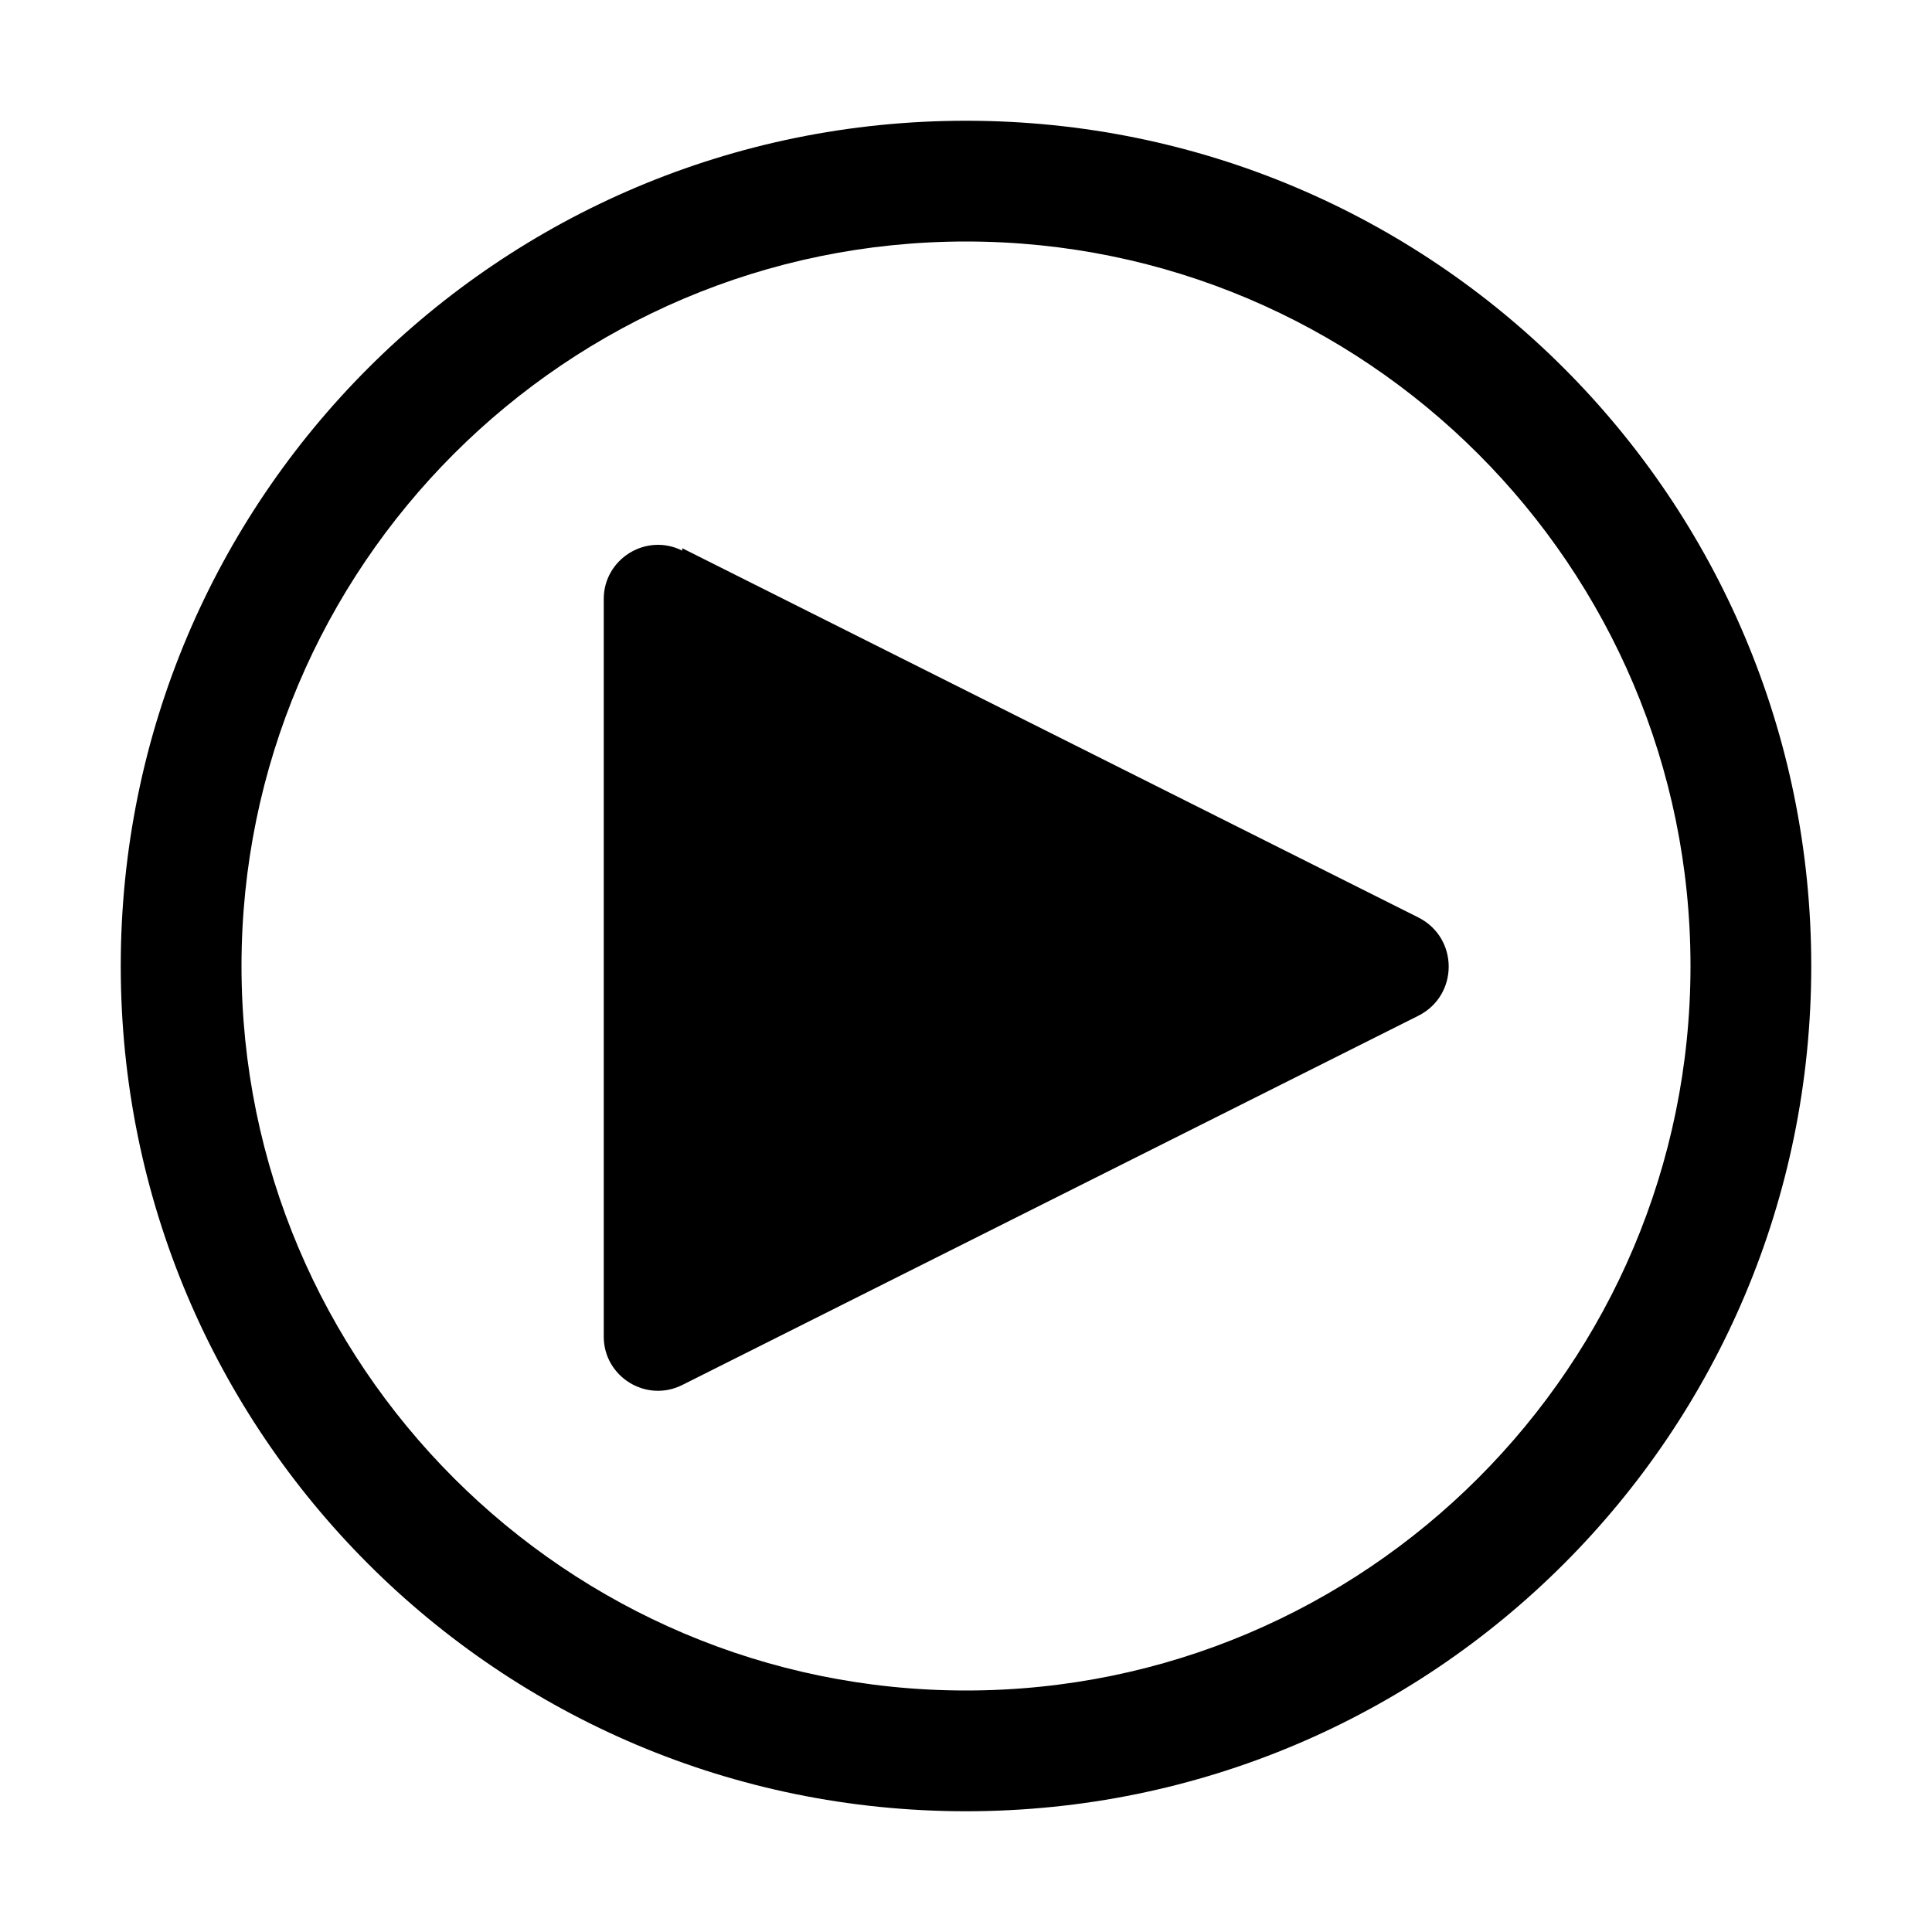
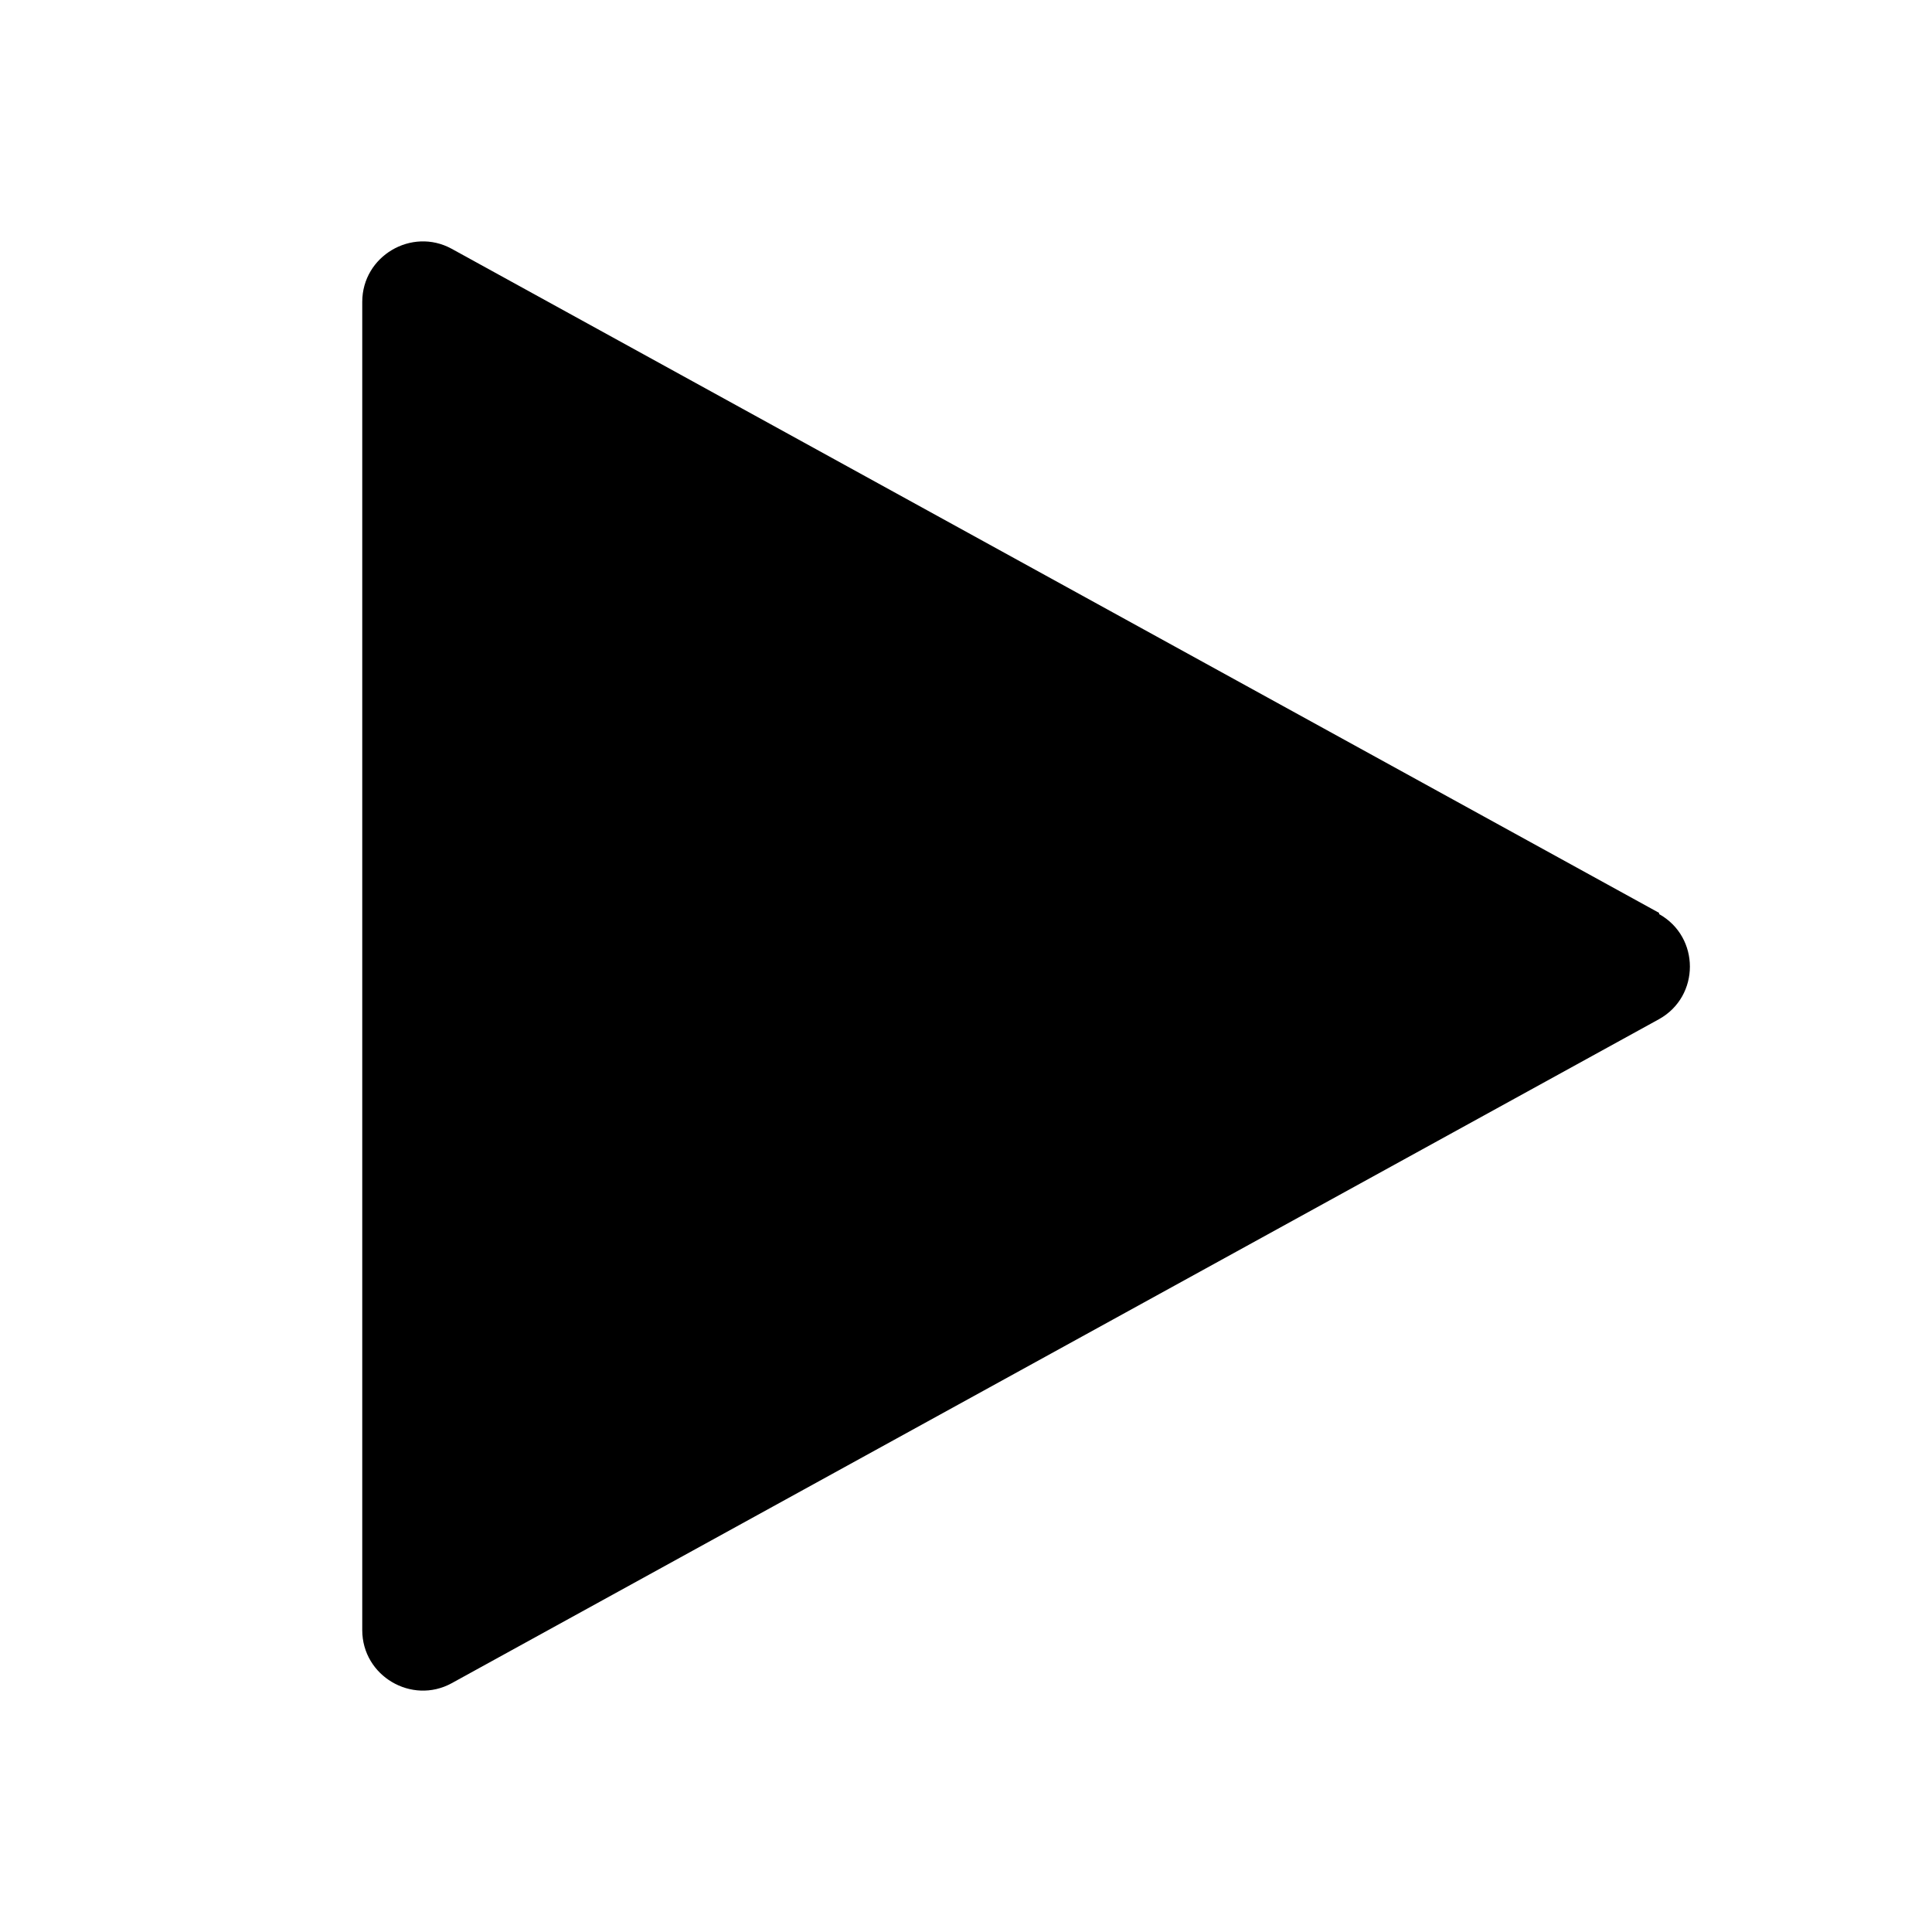
<svg xmlns="http://www.w3.org/2000/svg" width="48" height="48" viewBox="0 0 48 48">
-   <path d="M35.25 22.8L16.95 13.62V13.68C16.05 13.23 15 13.89 15 14.88V33.21C15 34.2 16.05 34.86 16.95 34.41L35.25 25.23C36.24 24.72 36.24 23.31 35.25 22.8Z" />
-   <path fill-rule="evenodd" clip-rule="evenodd" d="M3 24C3 12.39 12.39 3 24 3C35.61 3 45 12.39 45 24C45 35.61 35.61 45 24 45C12.39 45 3 35.61 3 24ZM42 24C42 14.07 33.93 6 24 6C14.07 6 6 14.07 6 24C6 33.93 14.07 42 24 42C33.93 42 42 33.93 42 24Z" />
+   <path fill-rule="evenodd" clip-rule="evenodd" d="M41.22 22.68L11.22 6.18C10.23 5.64 9 6.36 9 7.5V40.5C9 41.64 10.23 42.36 11.22 41.82L41.22 25.32C42.24 24.75 42.24 23.28 41.22 22.71V22.68Z" />
</svg>
